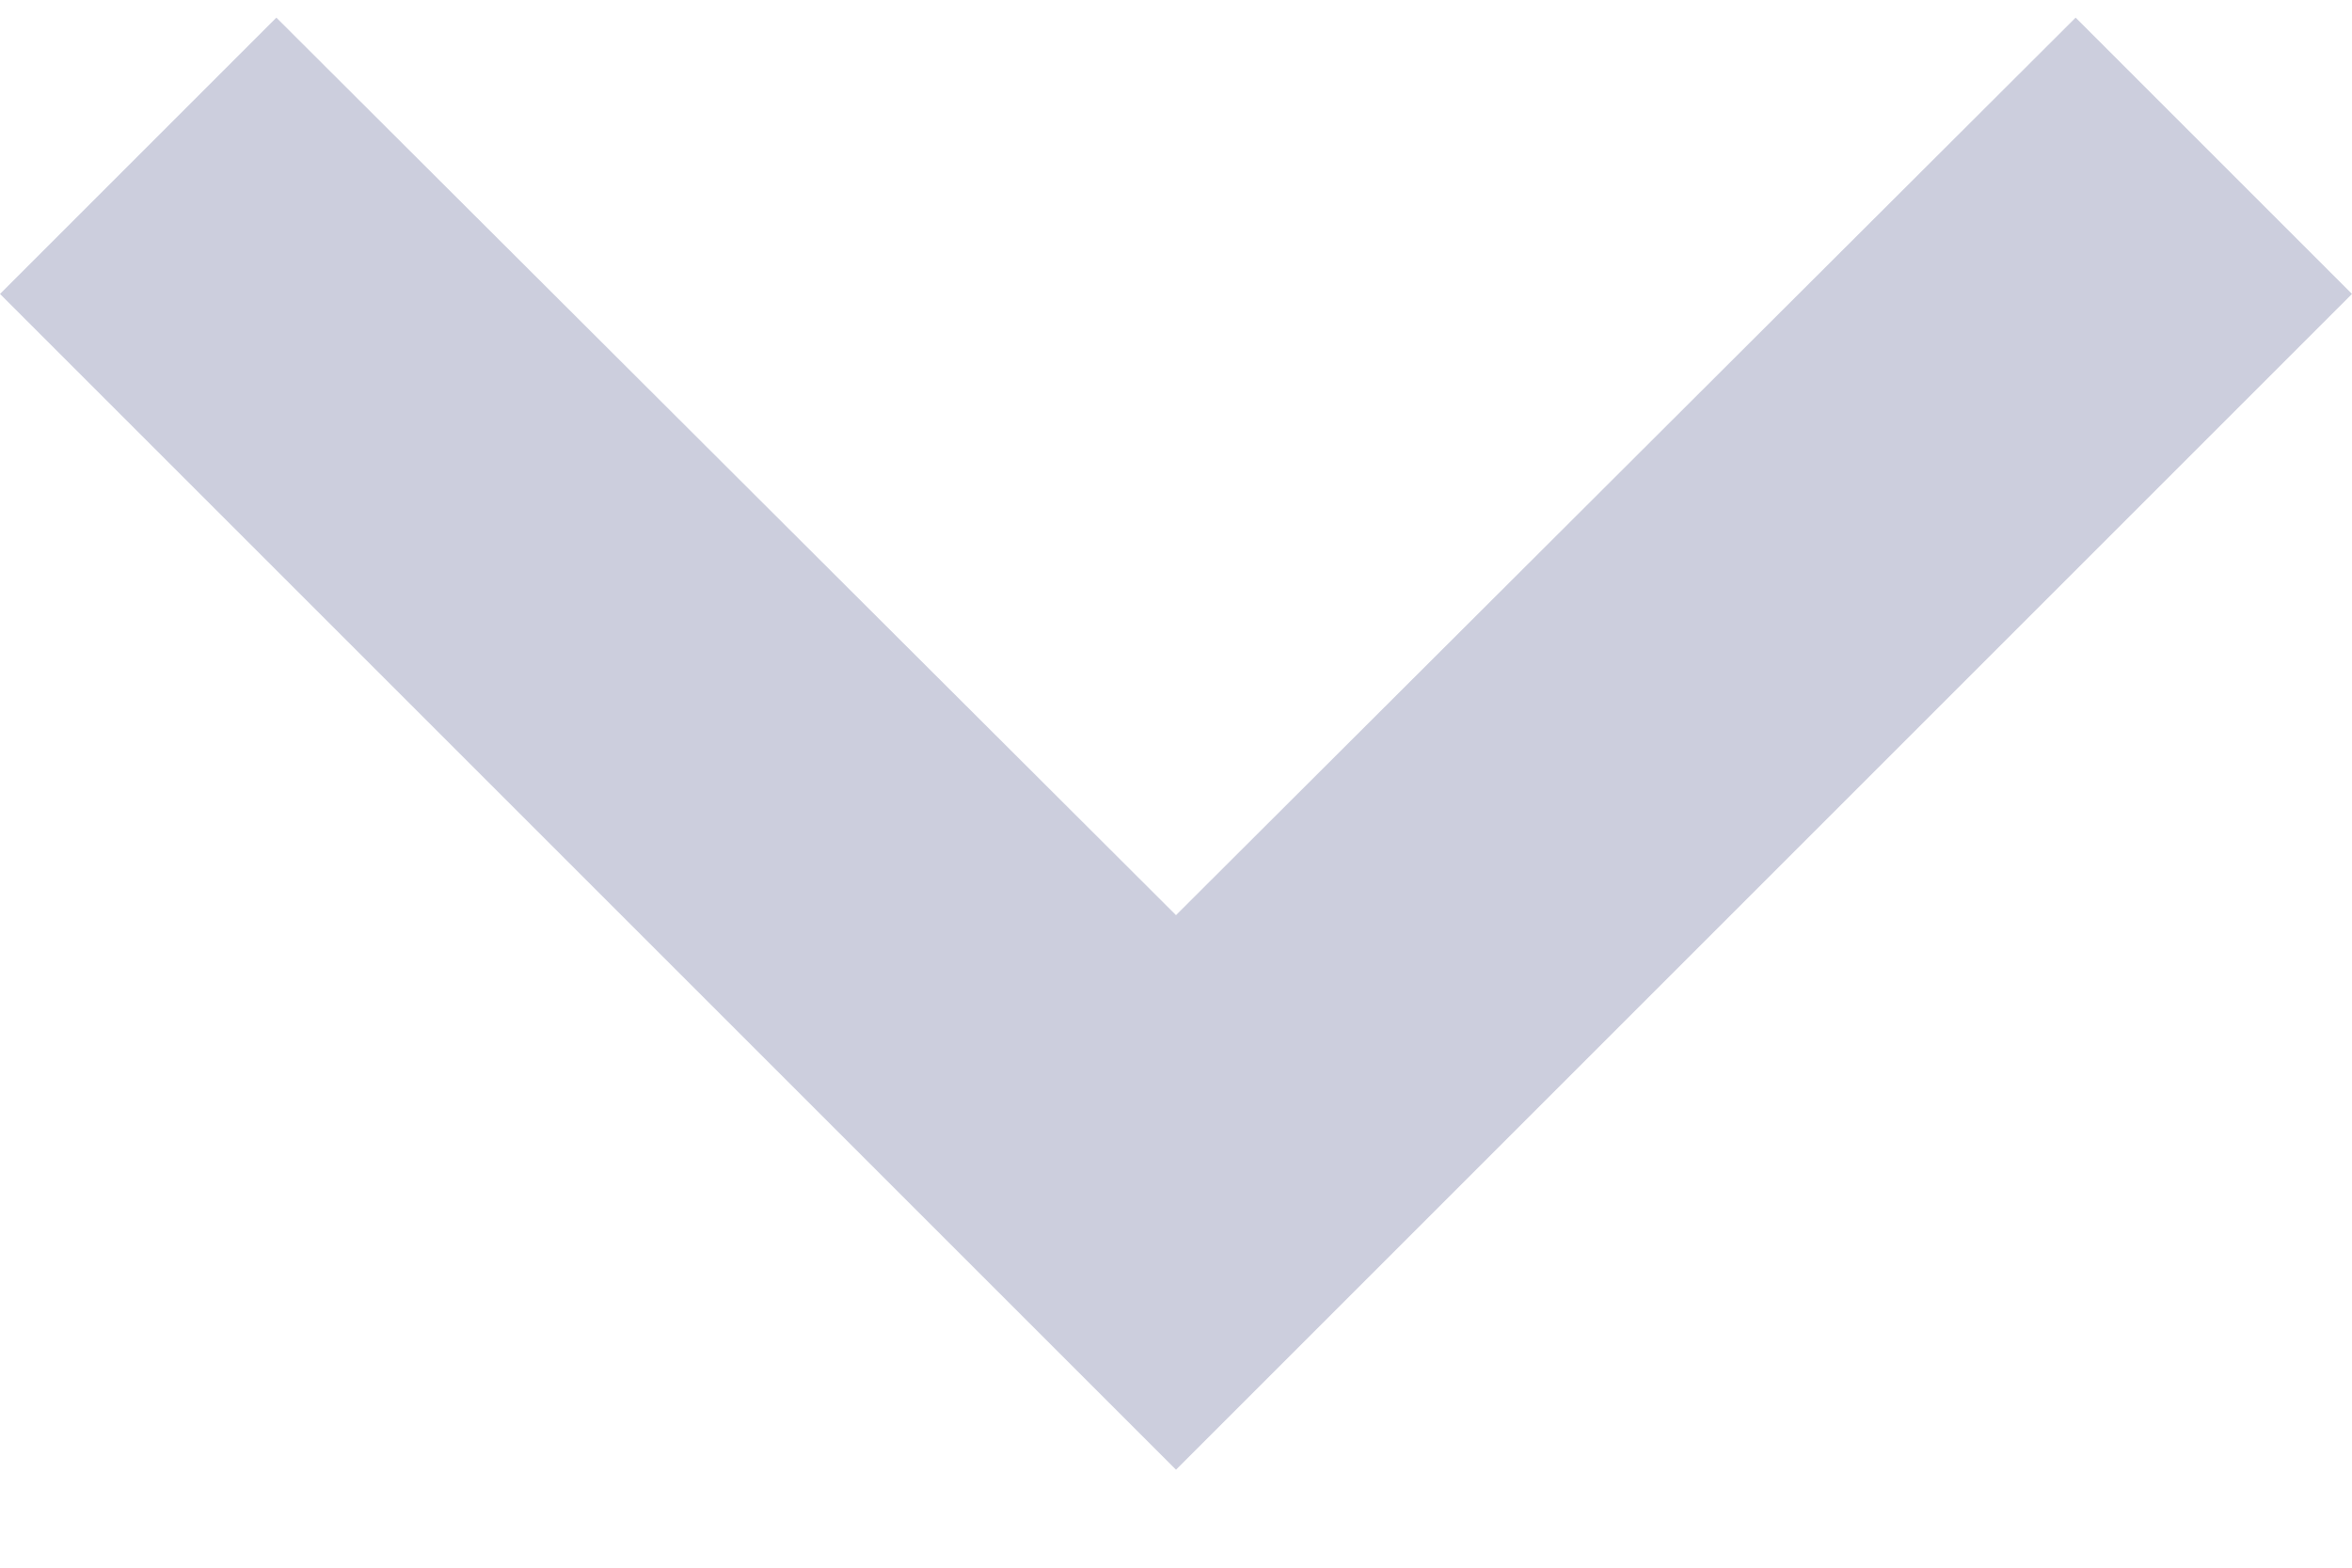
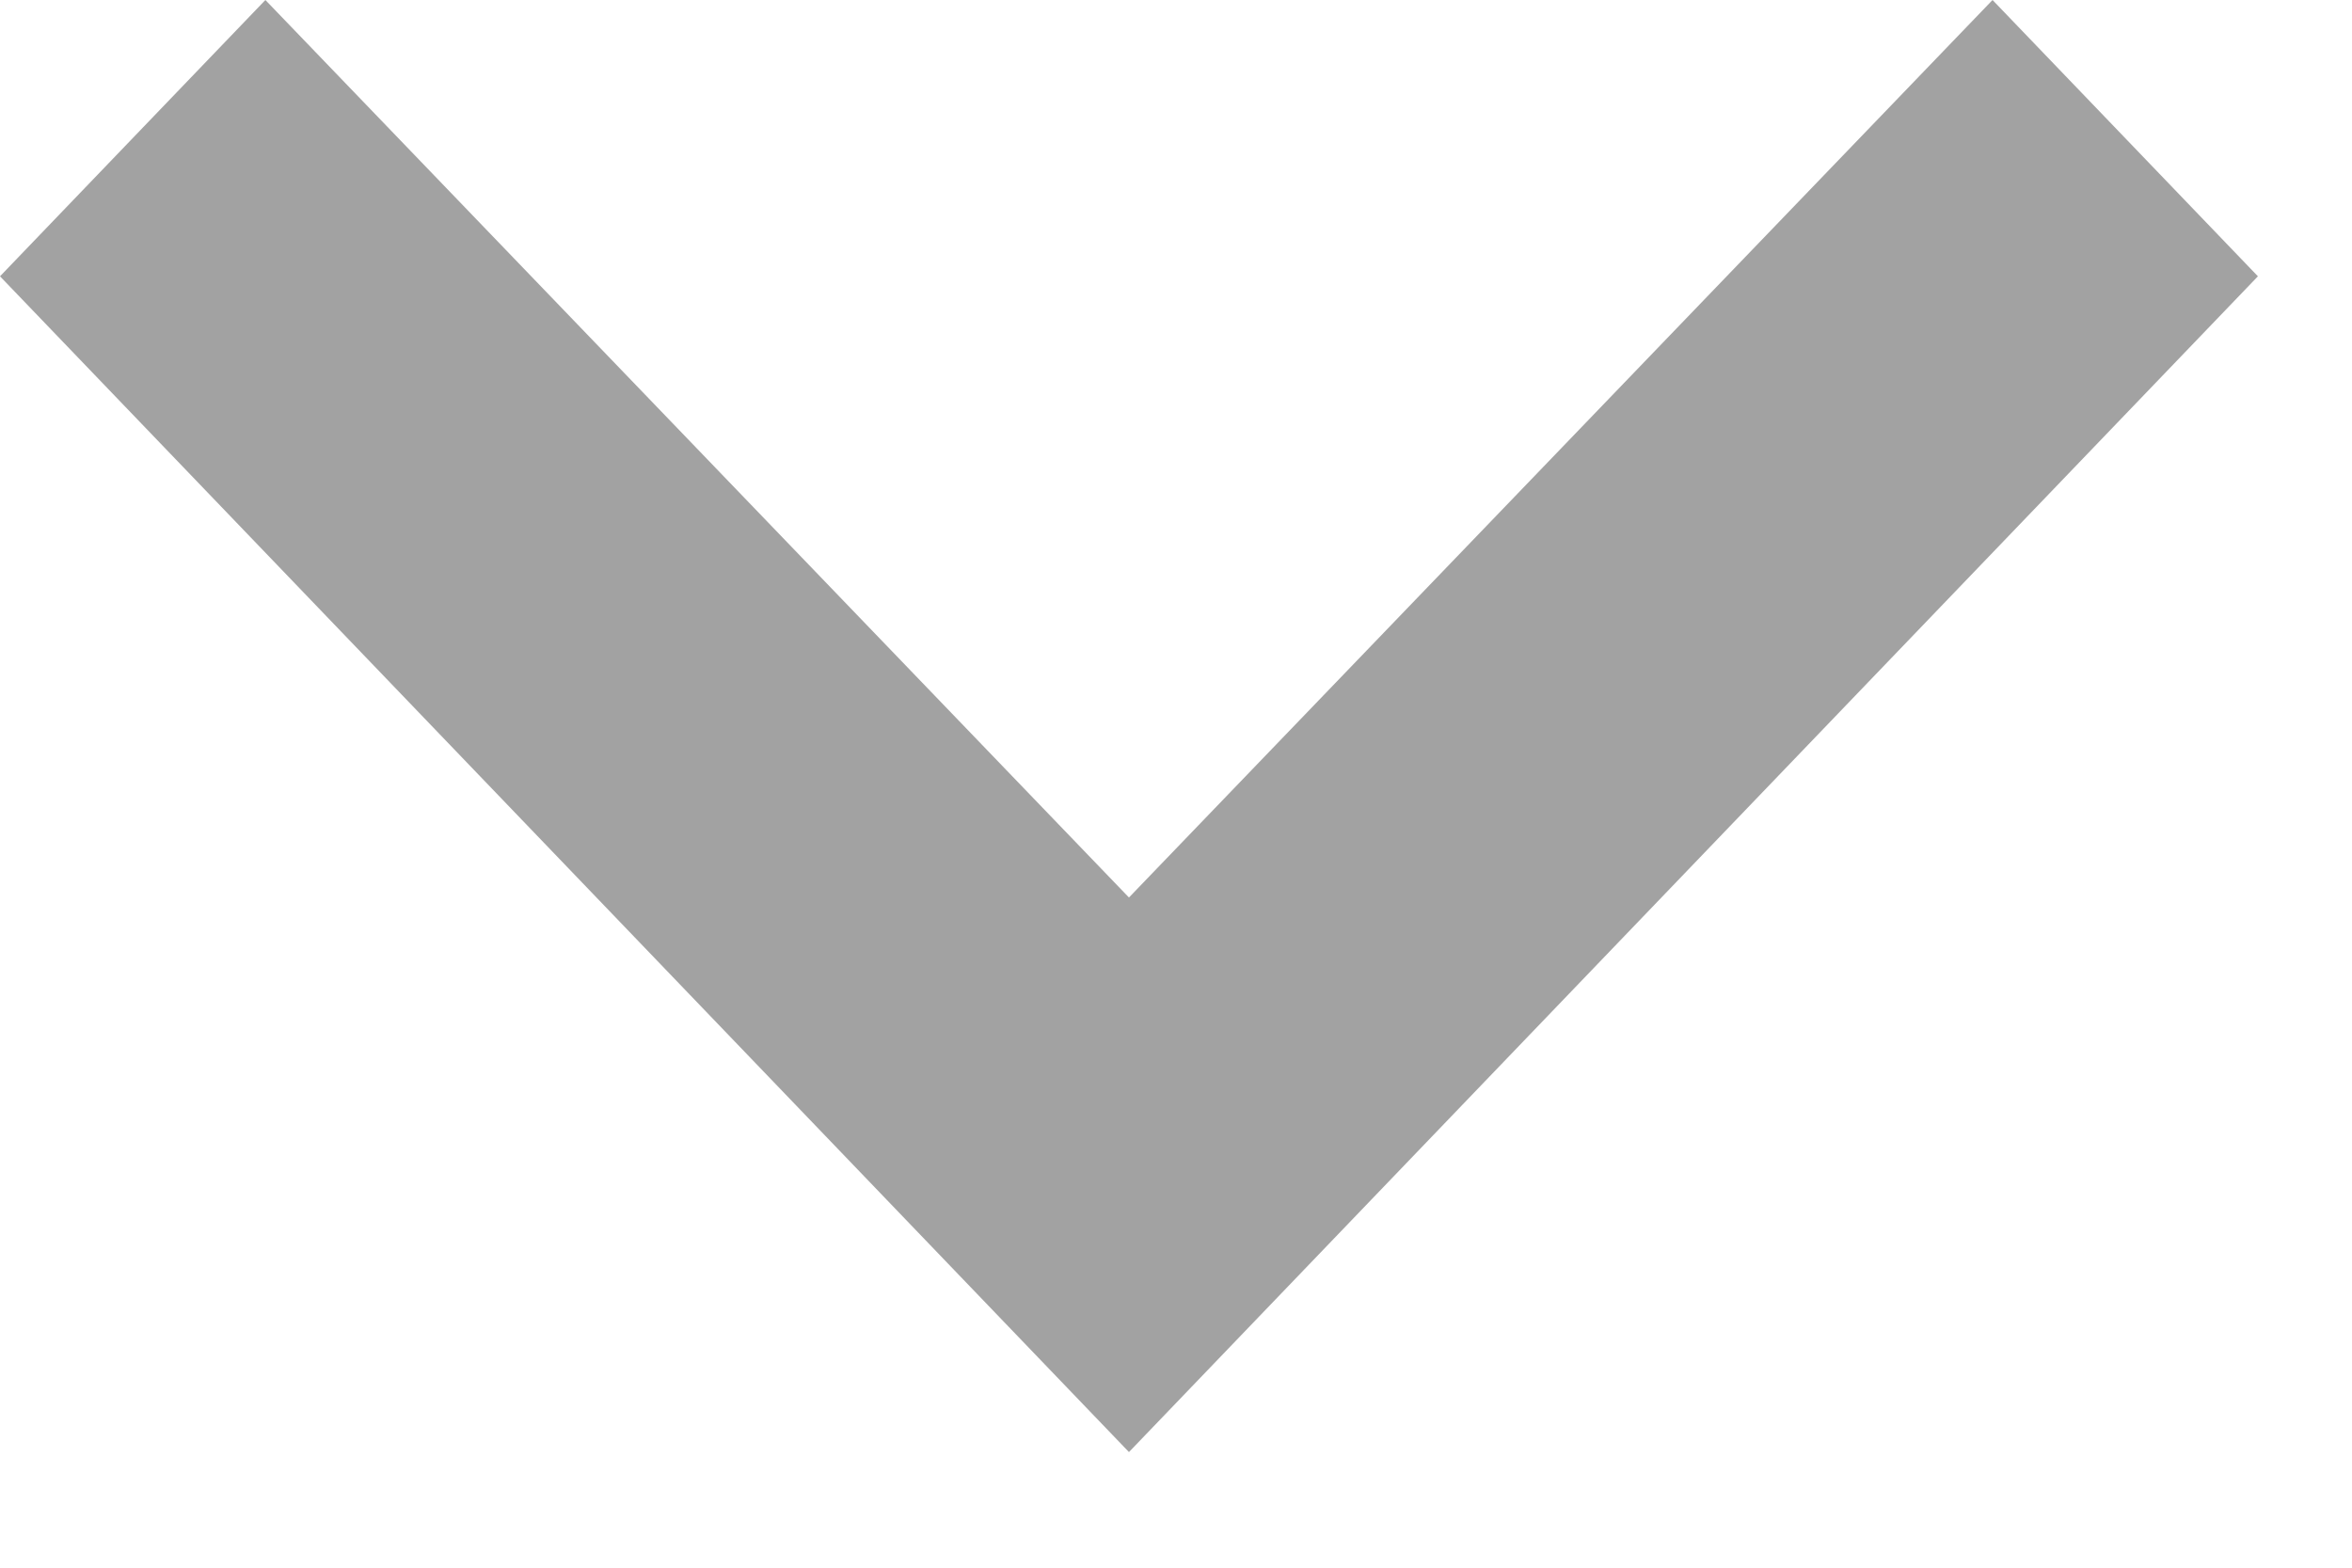
<svg xmlns="http://www.w3.org/2000/svg" width="12" height="8" viewBox="0 0 12 8" fill="none">
-   <path d="M1.41 0.09L7.15493e-08 1.5L6 7.5L12 1.5L10.59 0.09L6 4.67L1.41 0.09Z" fill="#CCCEDD" />
+   <path d="M10.166 0L5.76 4.58L1.354 0L1.90735e-05 1.41L5.76 7.41L11.52 1.41L10.166 0Z" fill="#A2A2A2" />
</svg>
